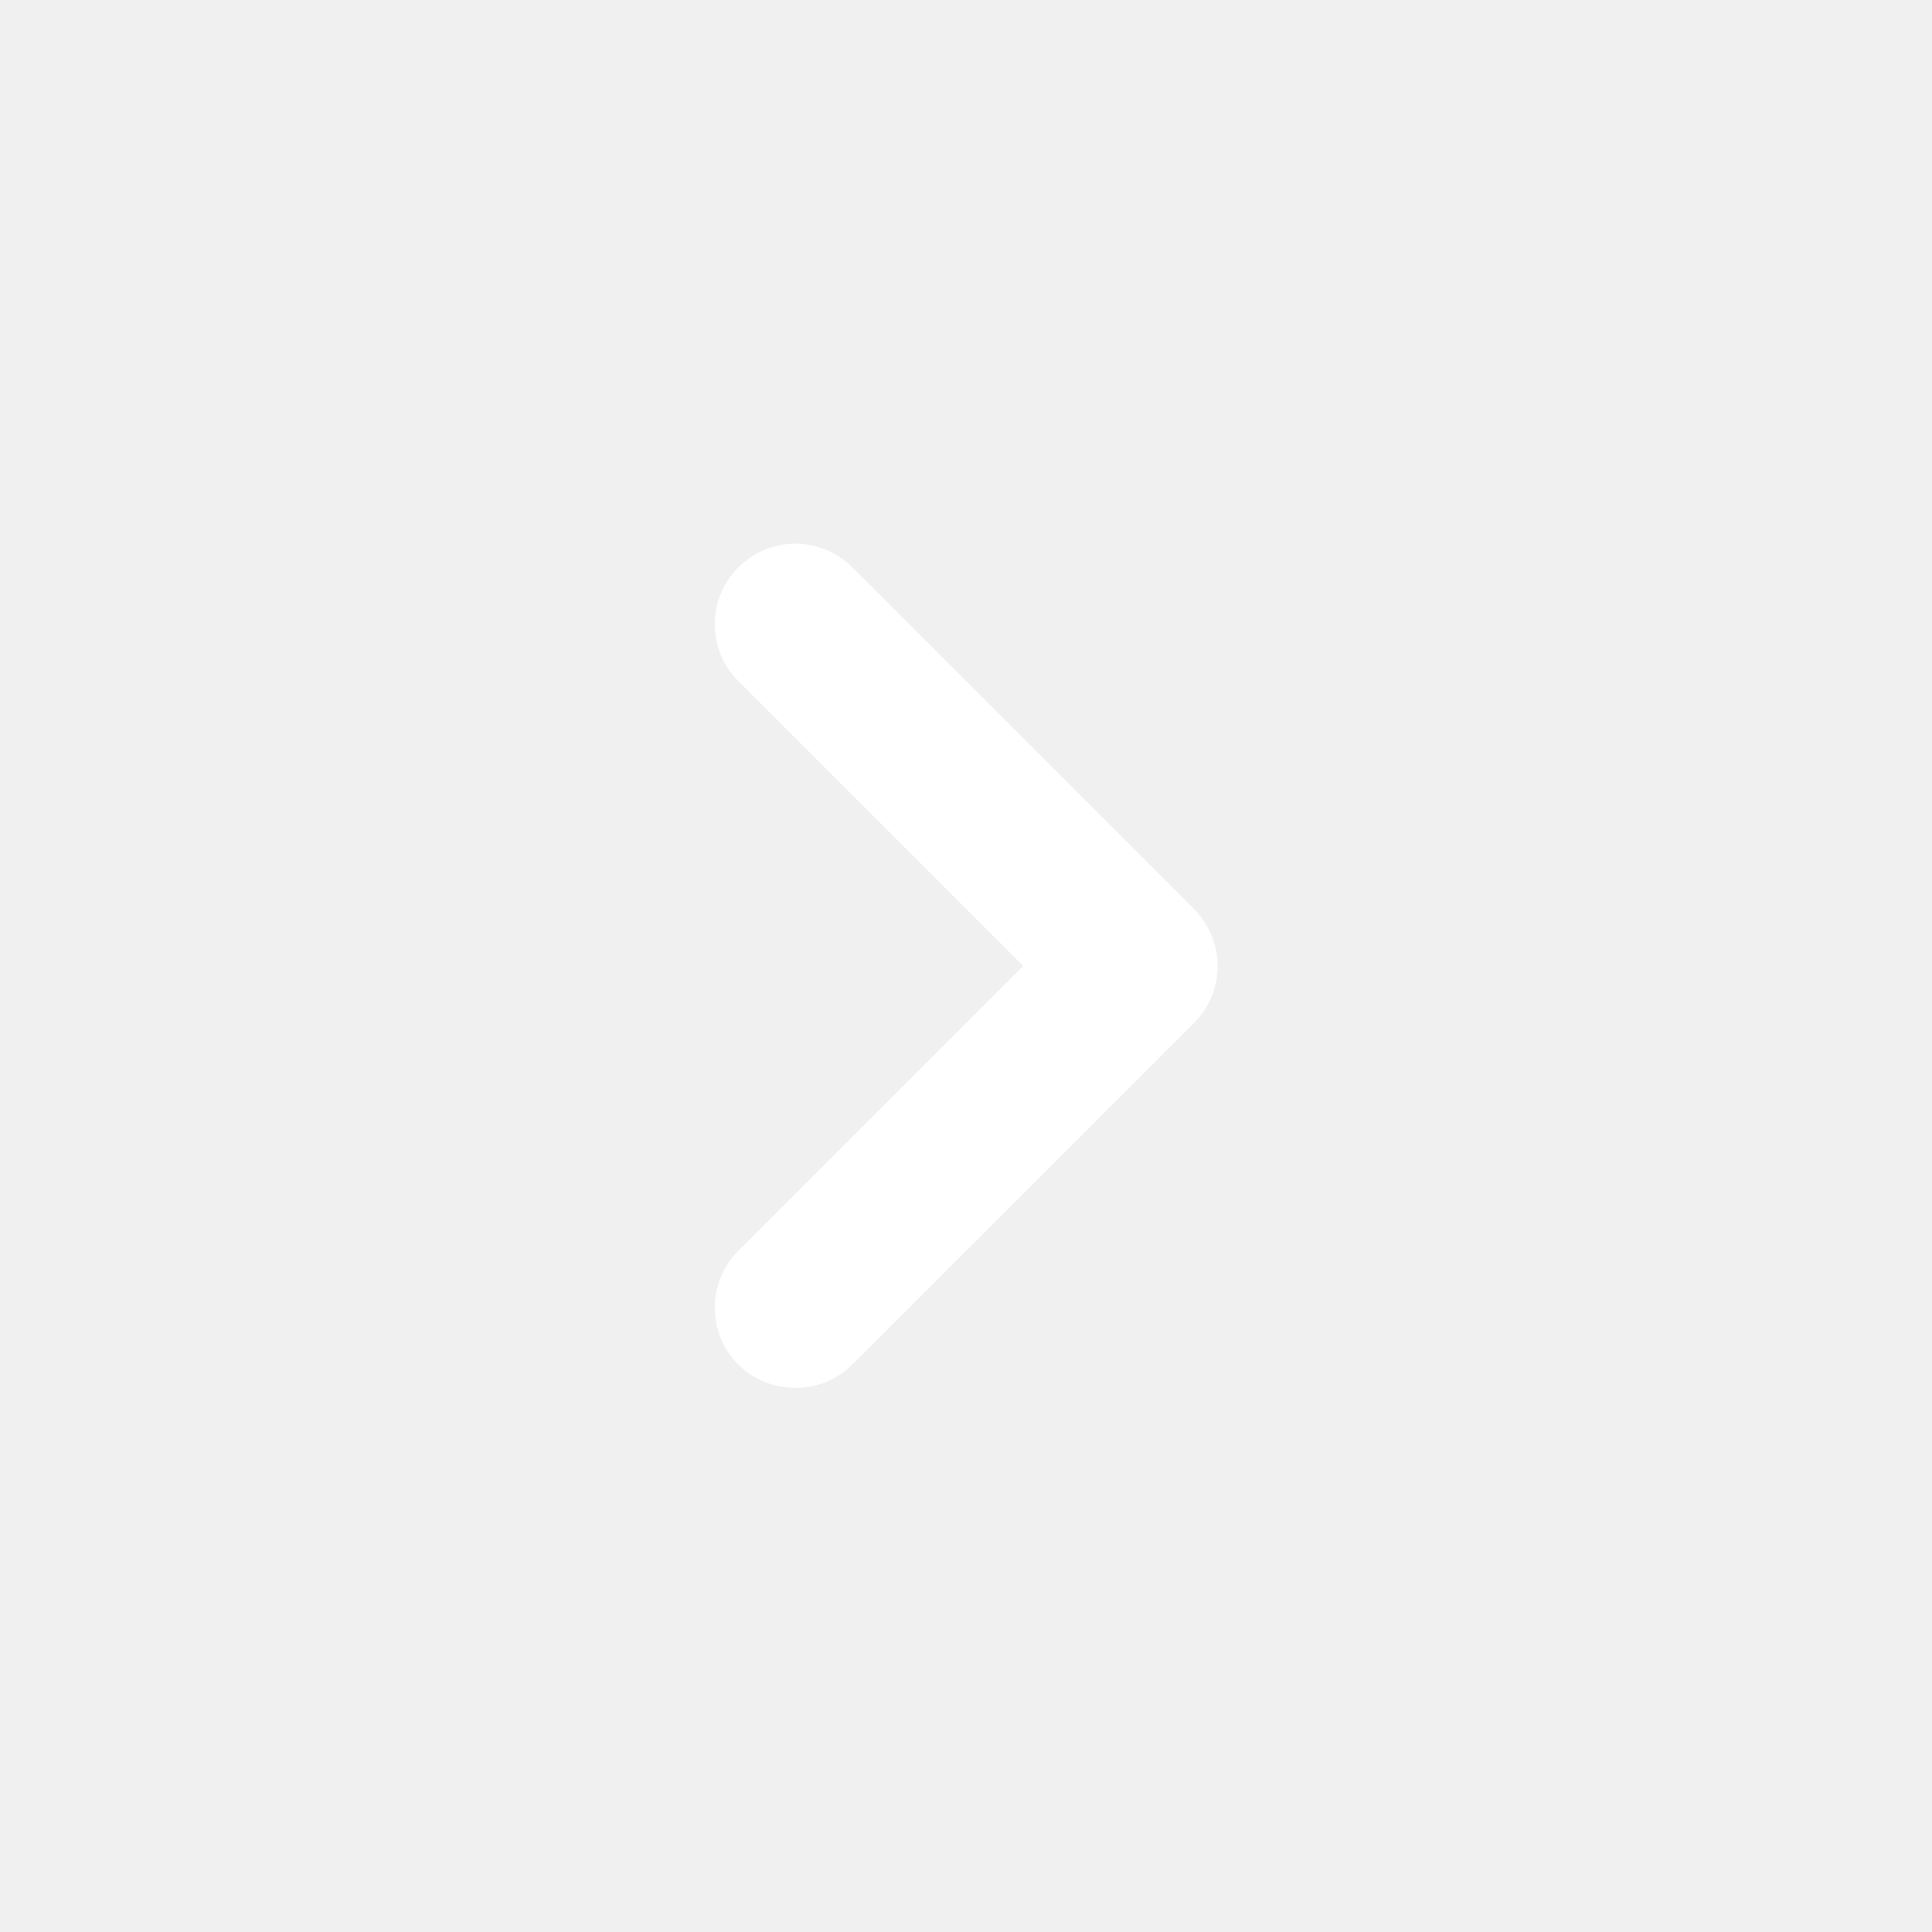
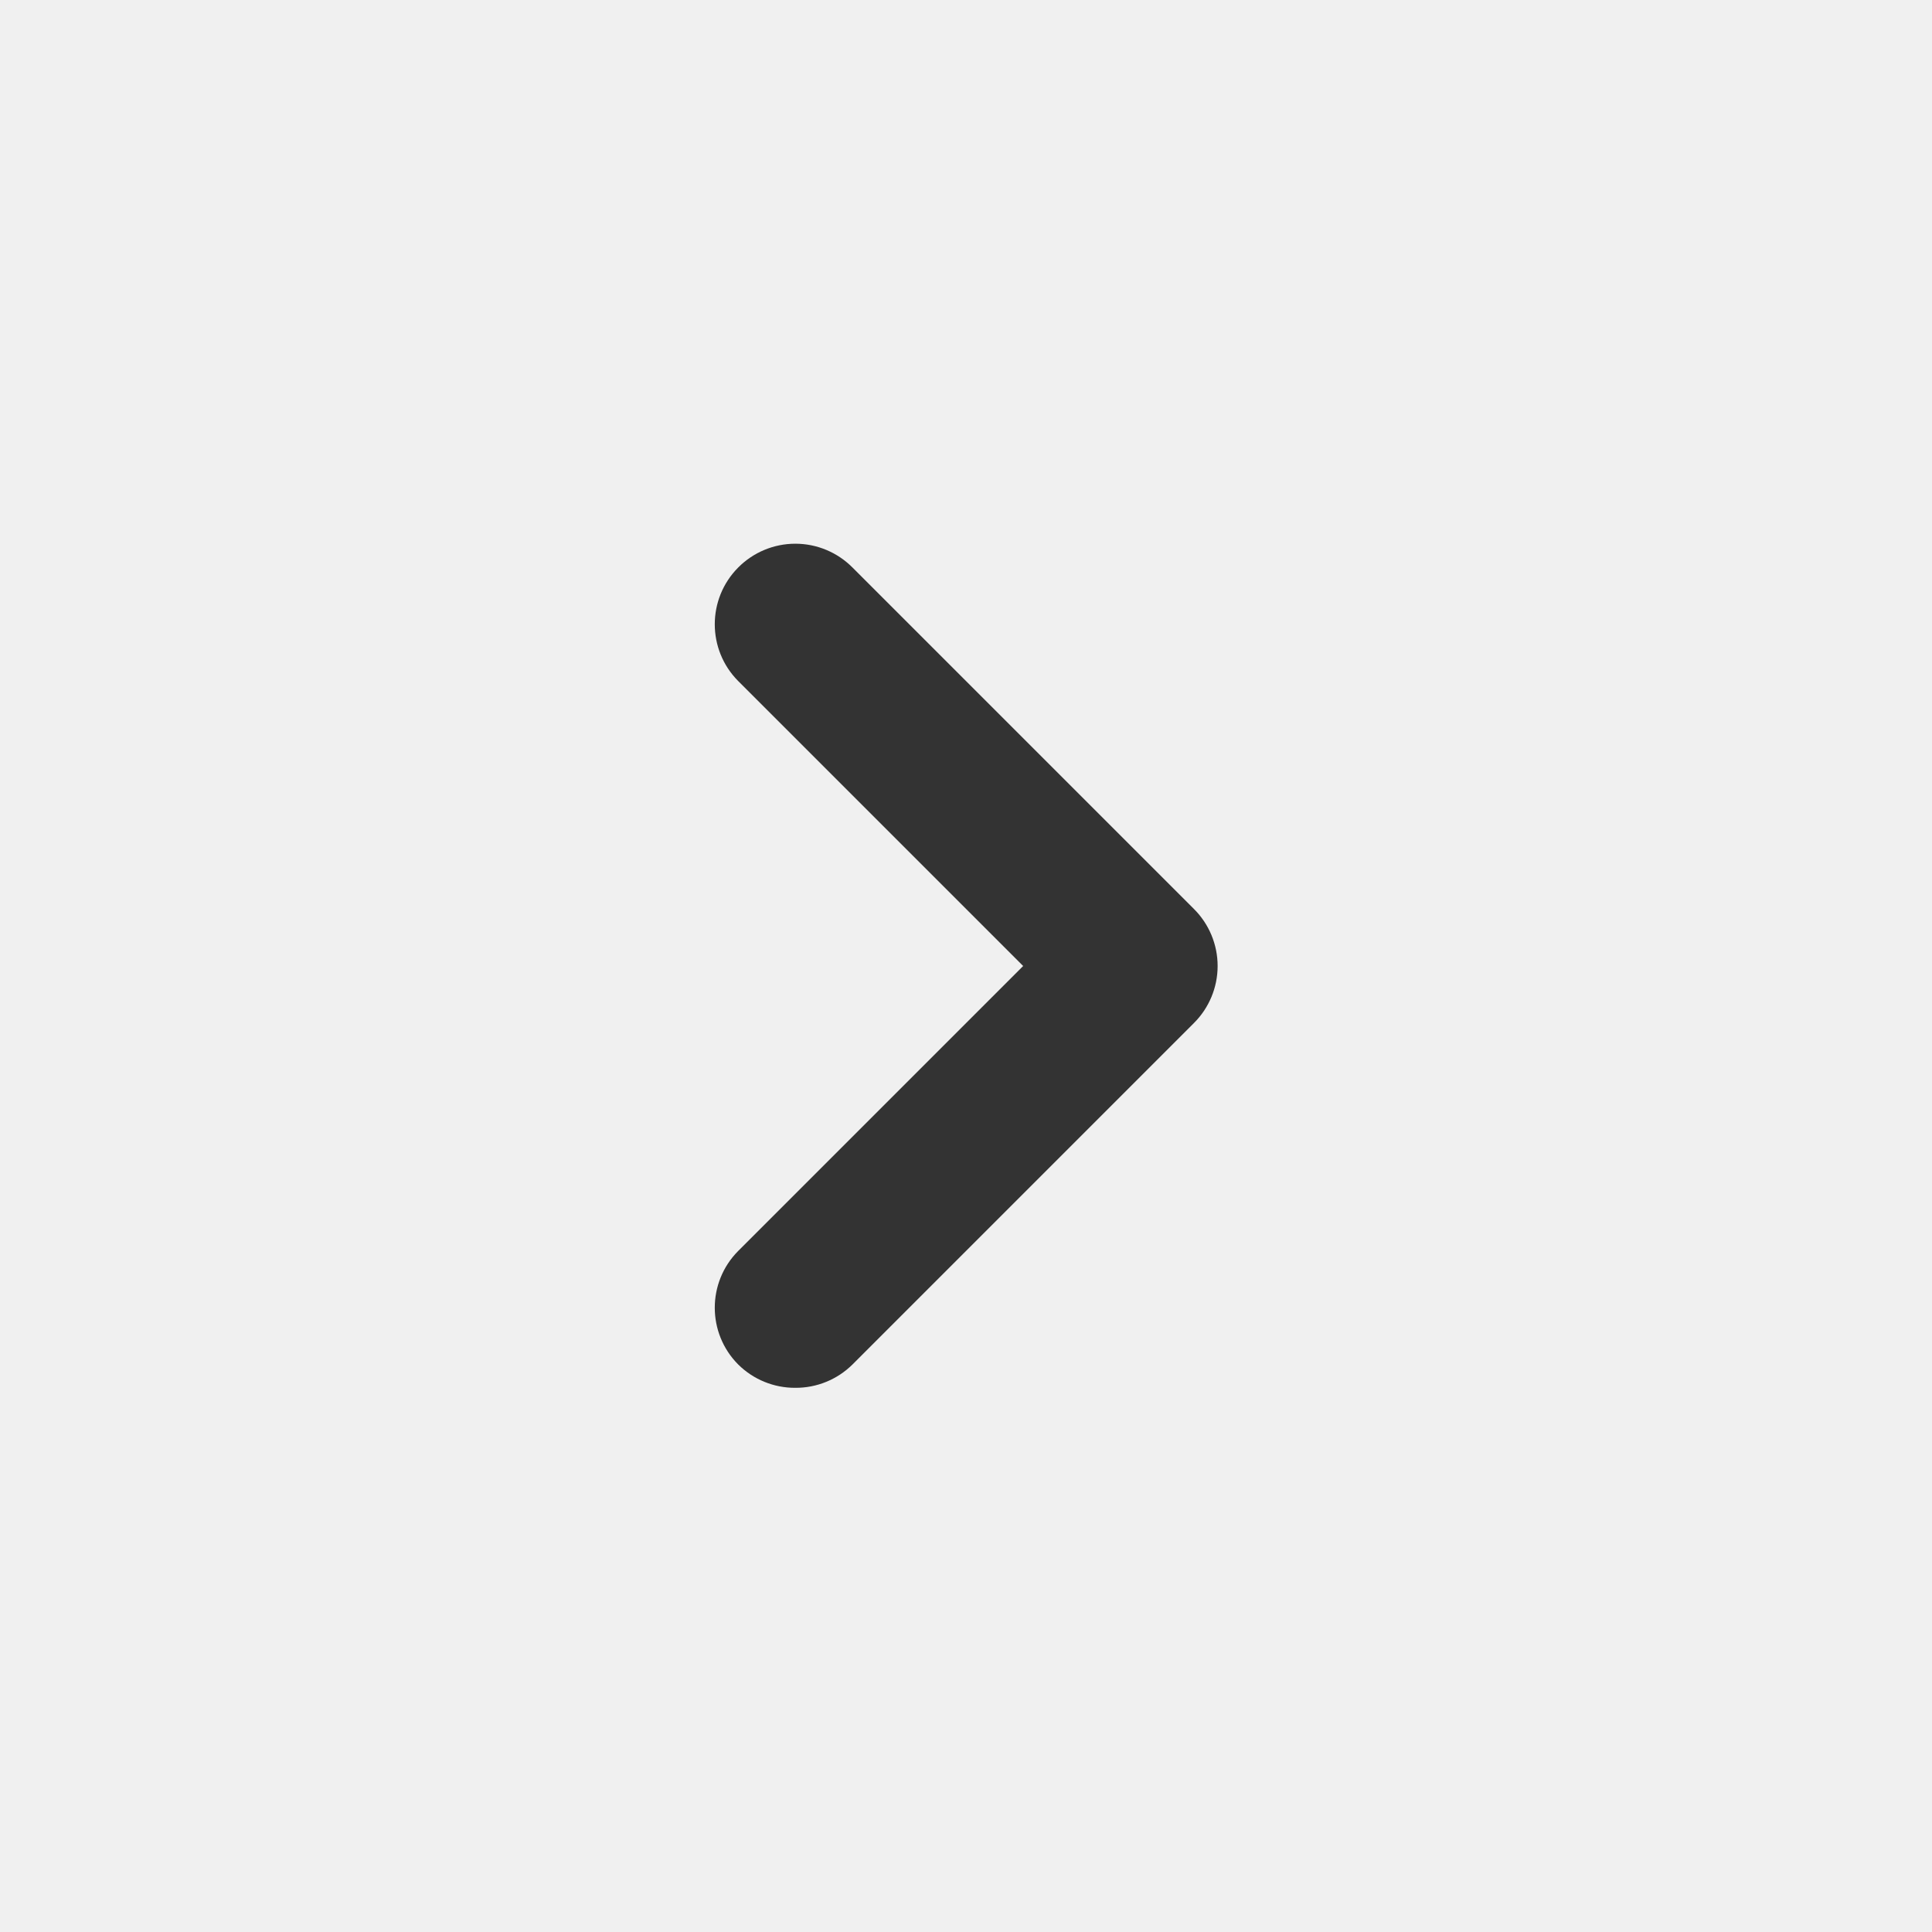
- <svg xmlns="http://www.w3.org/2000/svg" fill="#ffffff" viewBox="0 0 24 24" id="right-arrow">
+ <svg xmlns="http://www.w3.org/2000/svg" fill="#333333" viewBox="0 0 24 24" id="right-arrow">
  <path d="M14.83,11.29,10.59,7.05a1,1,0,0,0-1.42,0,1,1,0,0,0,0,1.41L12.71,12,9.17,15.54a1,1,0,0,0,0,1.41,1,1,0,0,0,.71.29,1,1,0,0,0,.71-.29l4.24-4.24A1,1,0,0,0,14.83,11.29Z" />
</svg>
